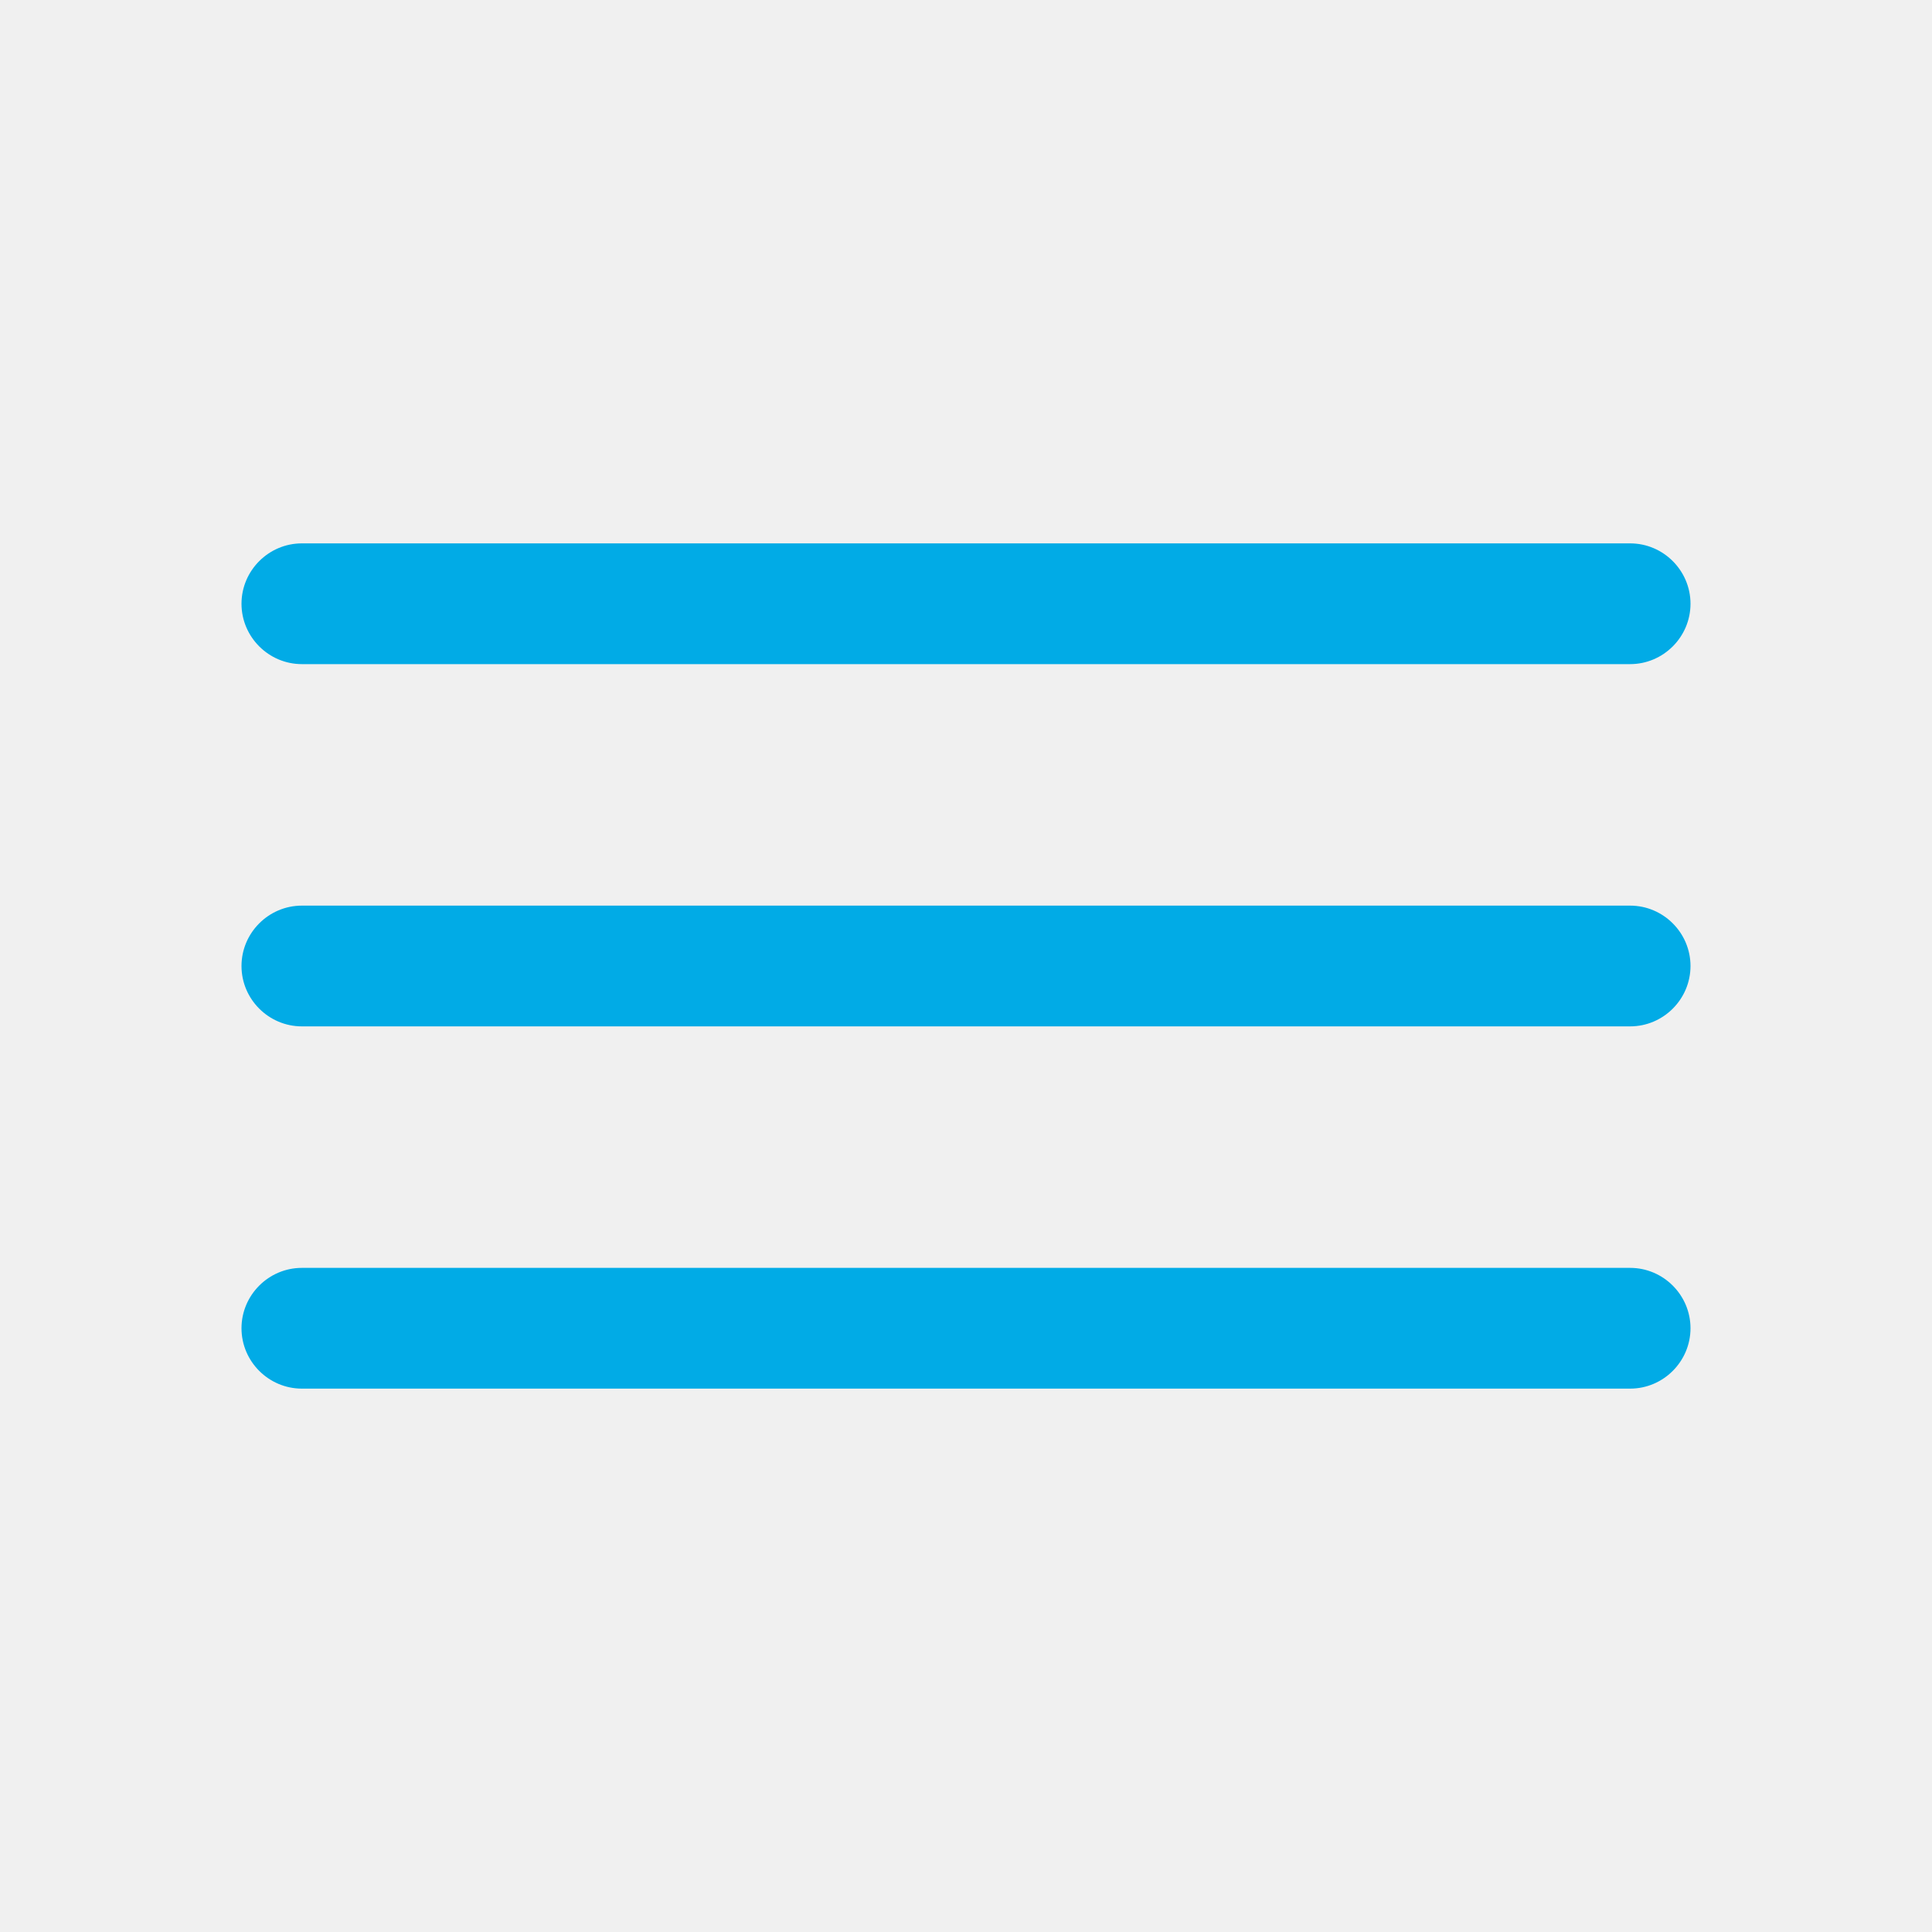
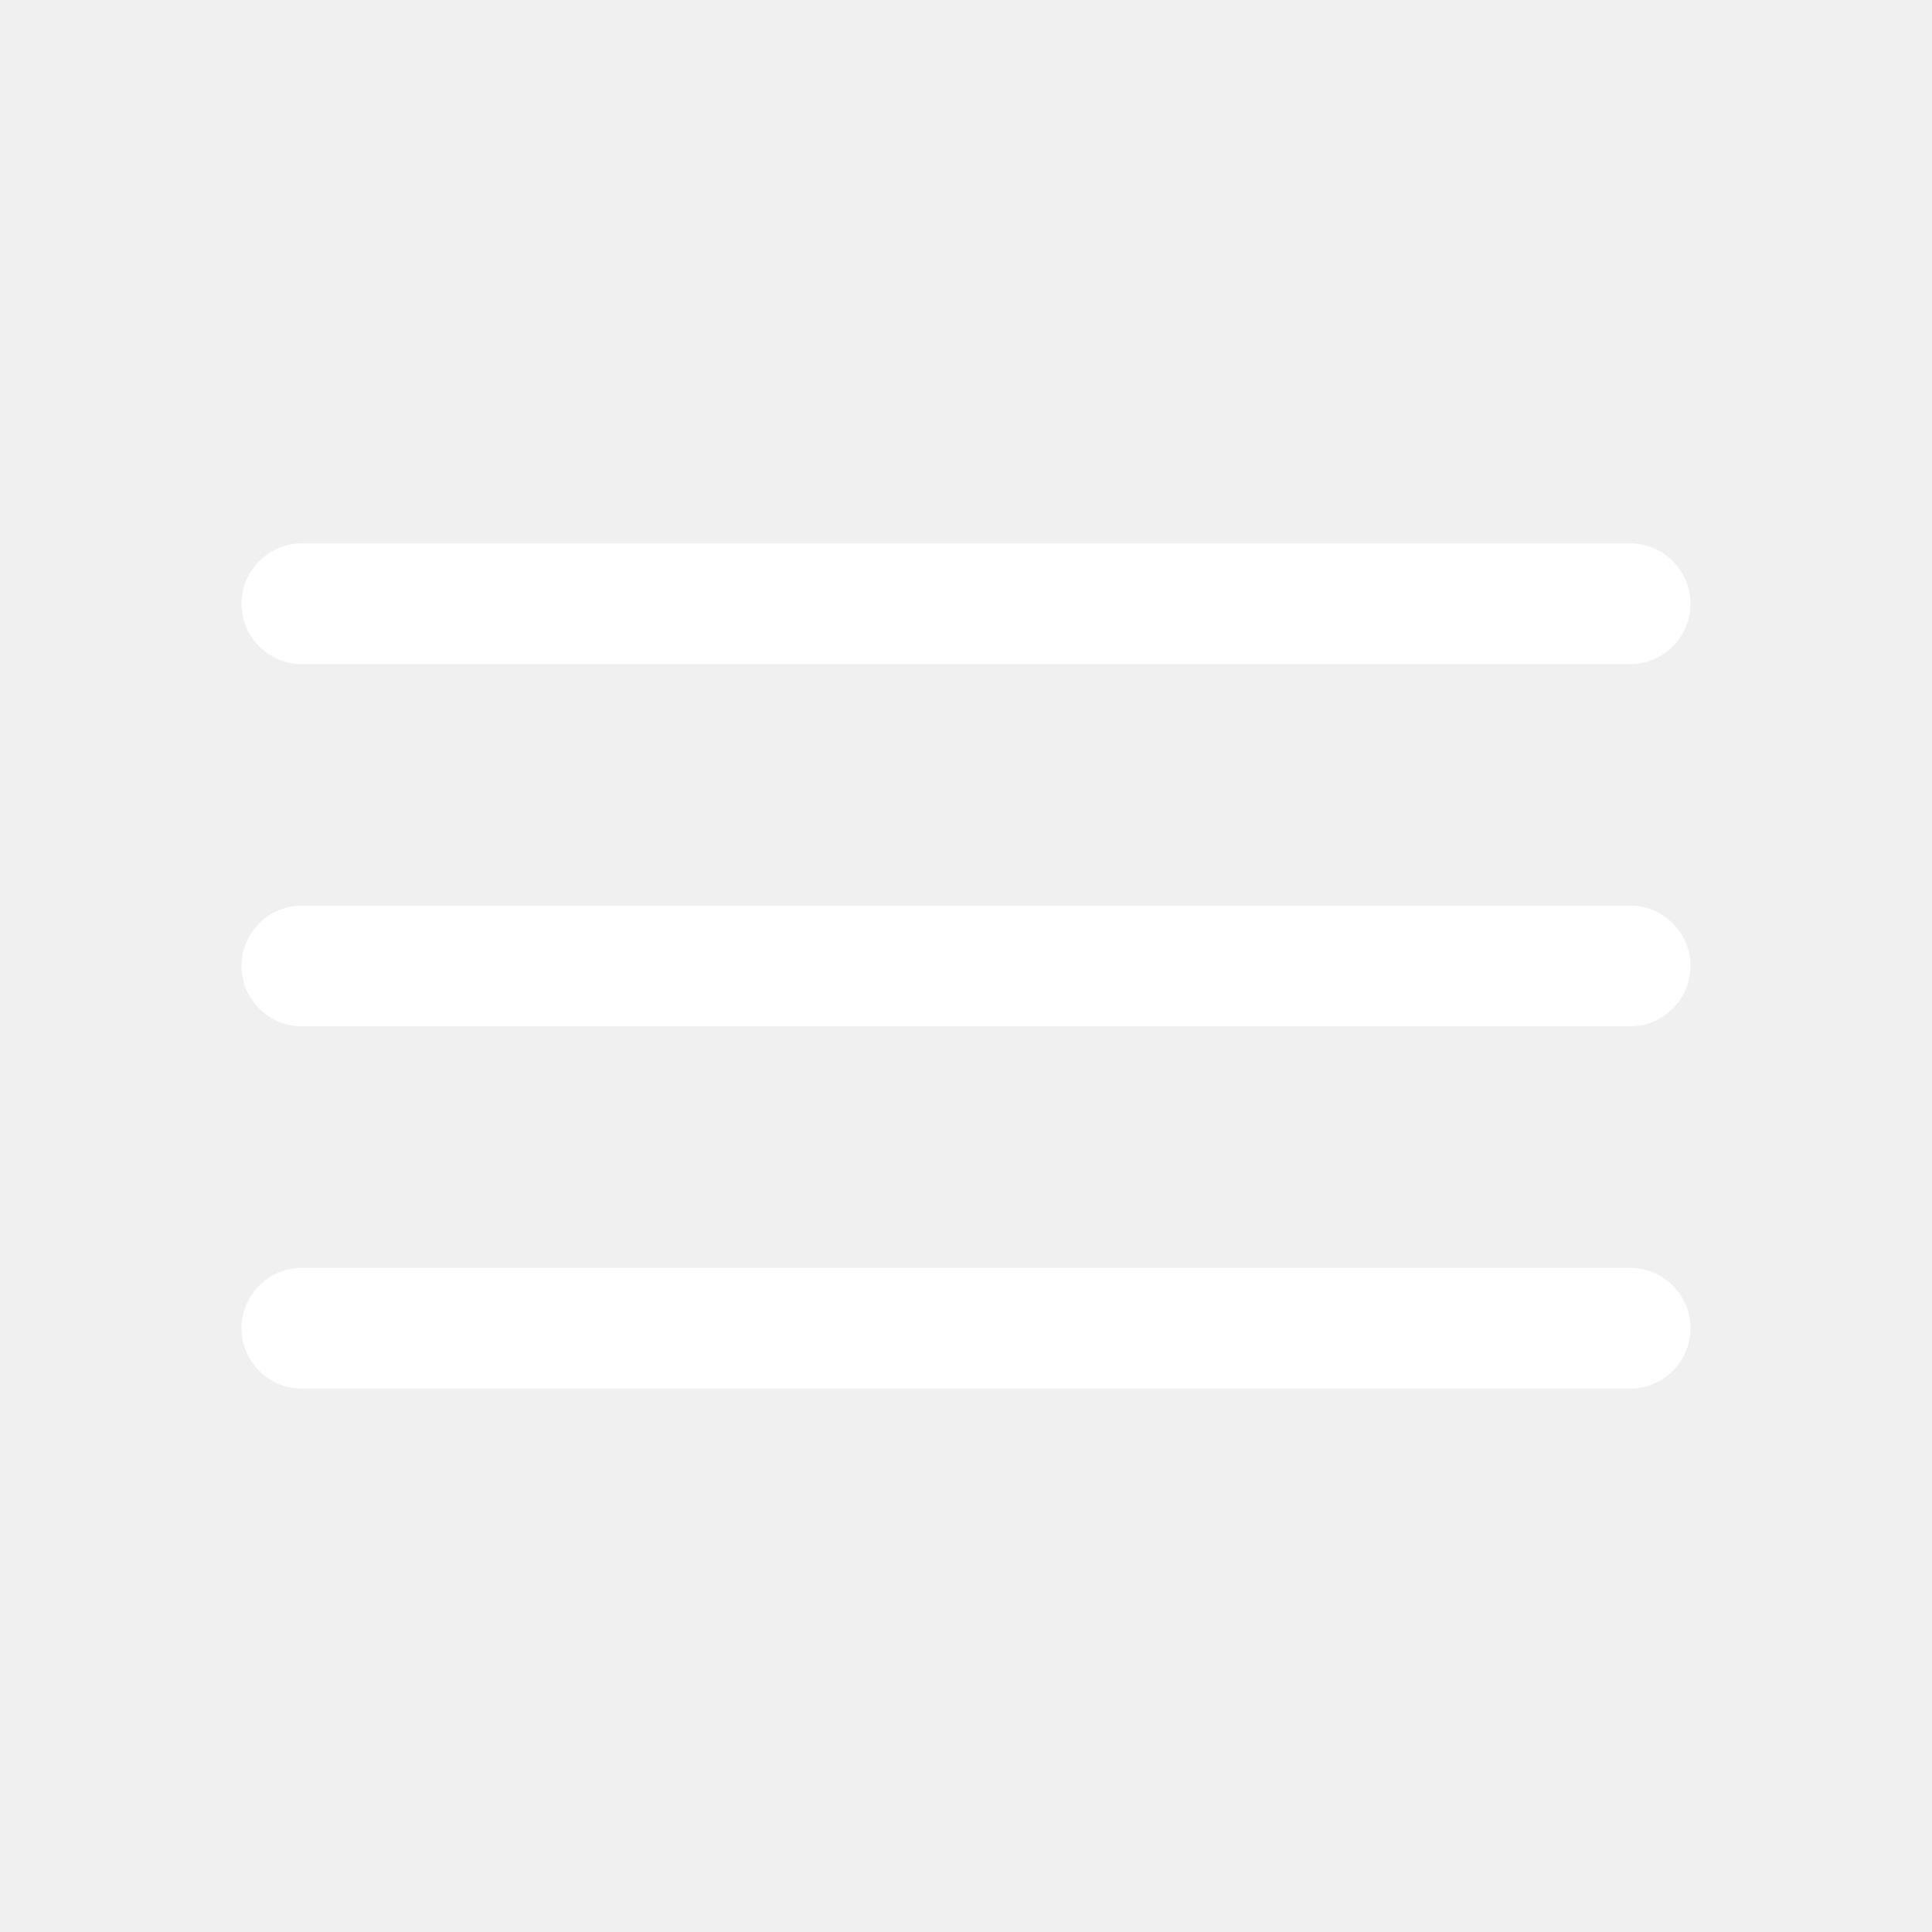
<svg xmlns="http://www.w3.org/2000/svg" version="1.1" x="0px" y="0px" viewBox="0 0 512 512" enable-background="new 0 0 512 512" xml:space="preserve">
  <g>
-     <path fill="#01abe6" d="M432,176H80c-8.8,0-16-7.2-16-16l0,0c0-8.8,7.2-16,16-16h352c8.8,0,16,7.2,16,16l0,0C448,168.8,440.8,176,432,176z" />
-     <path fill="#01abe6" d="M432,272H80c-8.8,0-16-7.2-16-16l0,0c0-8.8,7.2-16,16-16h352c8.8,0,16,7.2,16,16l0,0C448,264.8,440.8,272,432,272z" />
-     <path fill="#01abe6" d="M432,368H80c-8.8,0-16-7.2-16-16l0,0c0-8.8,7.2-16,16-16h352c8.8,0,16,7.2,16,16l0,0C448,360.8,440.8,368,432,368z" />
+     <path fill="#fff" d="M432,176H80c-8.8,0-16-7.2-16-16l0,0c0-8.8,7.2-16,16-16h352c8.8,0,16,7.2,16,16l0,0C448,168.8,440.8,176,432,176z" />
+     <path fill="#fff" d="M432,272H80c-8.8,0-16-7.2-16-16l0,0c0-8.8,7.2-16,16-16h352c8.8,0,16,7.2,16,16l0,0C448,264.8,440.8,272,432,272z" />
+     <path fill="#fff" d="M432,368H80c-8.8,0-16-7.2-16-16l0,0c0-8.8,7.2-16,16-16h352c8.8,0,16,7.2,16,16l0,0C448,360.8,440.8,368,432,368z" />
  </g>
</svg>
